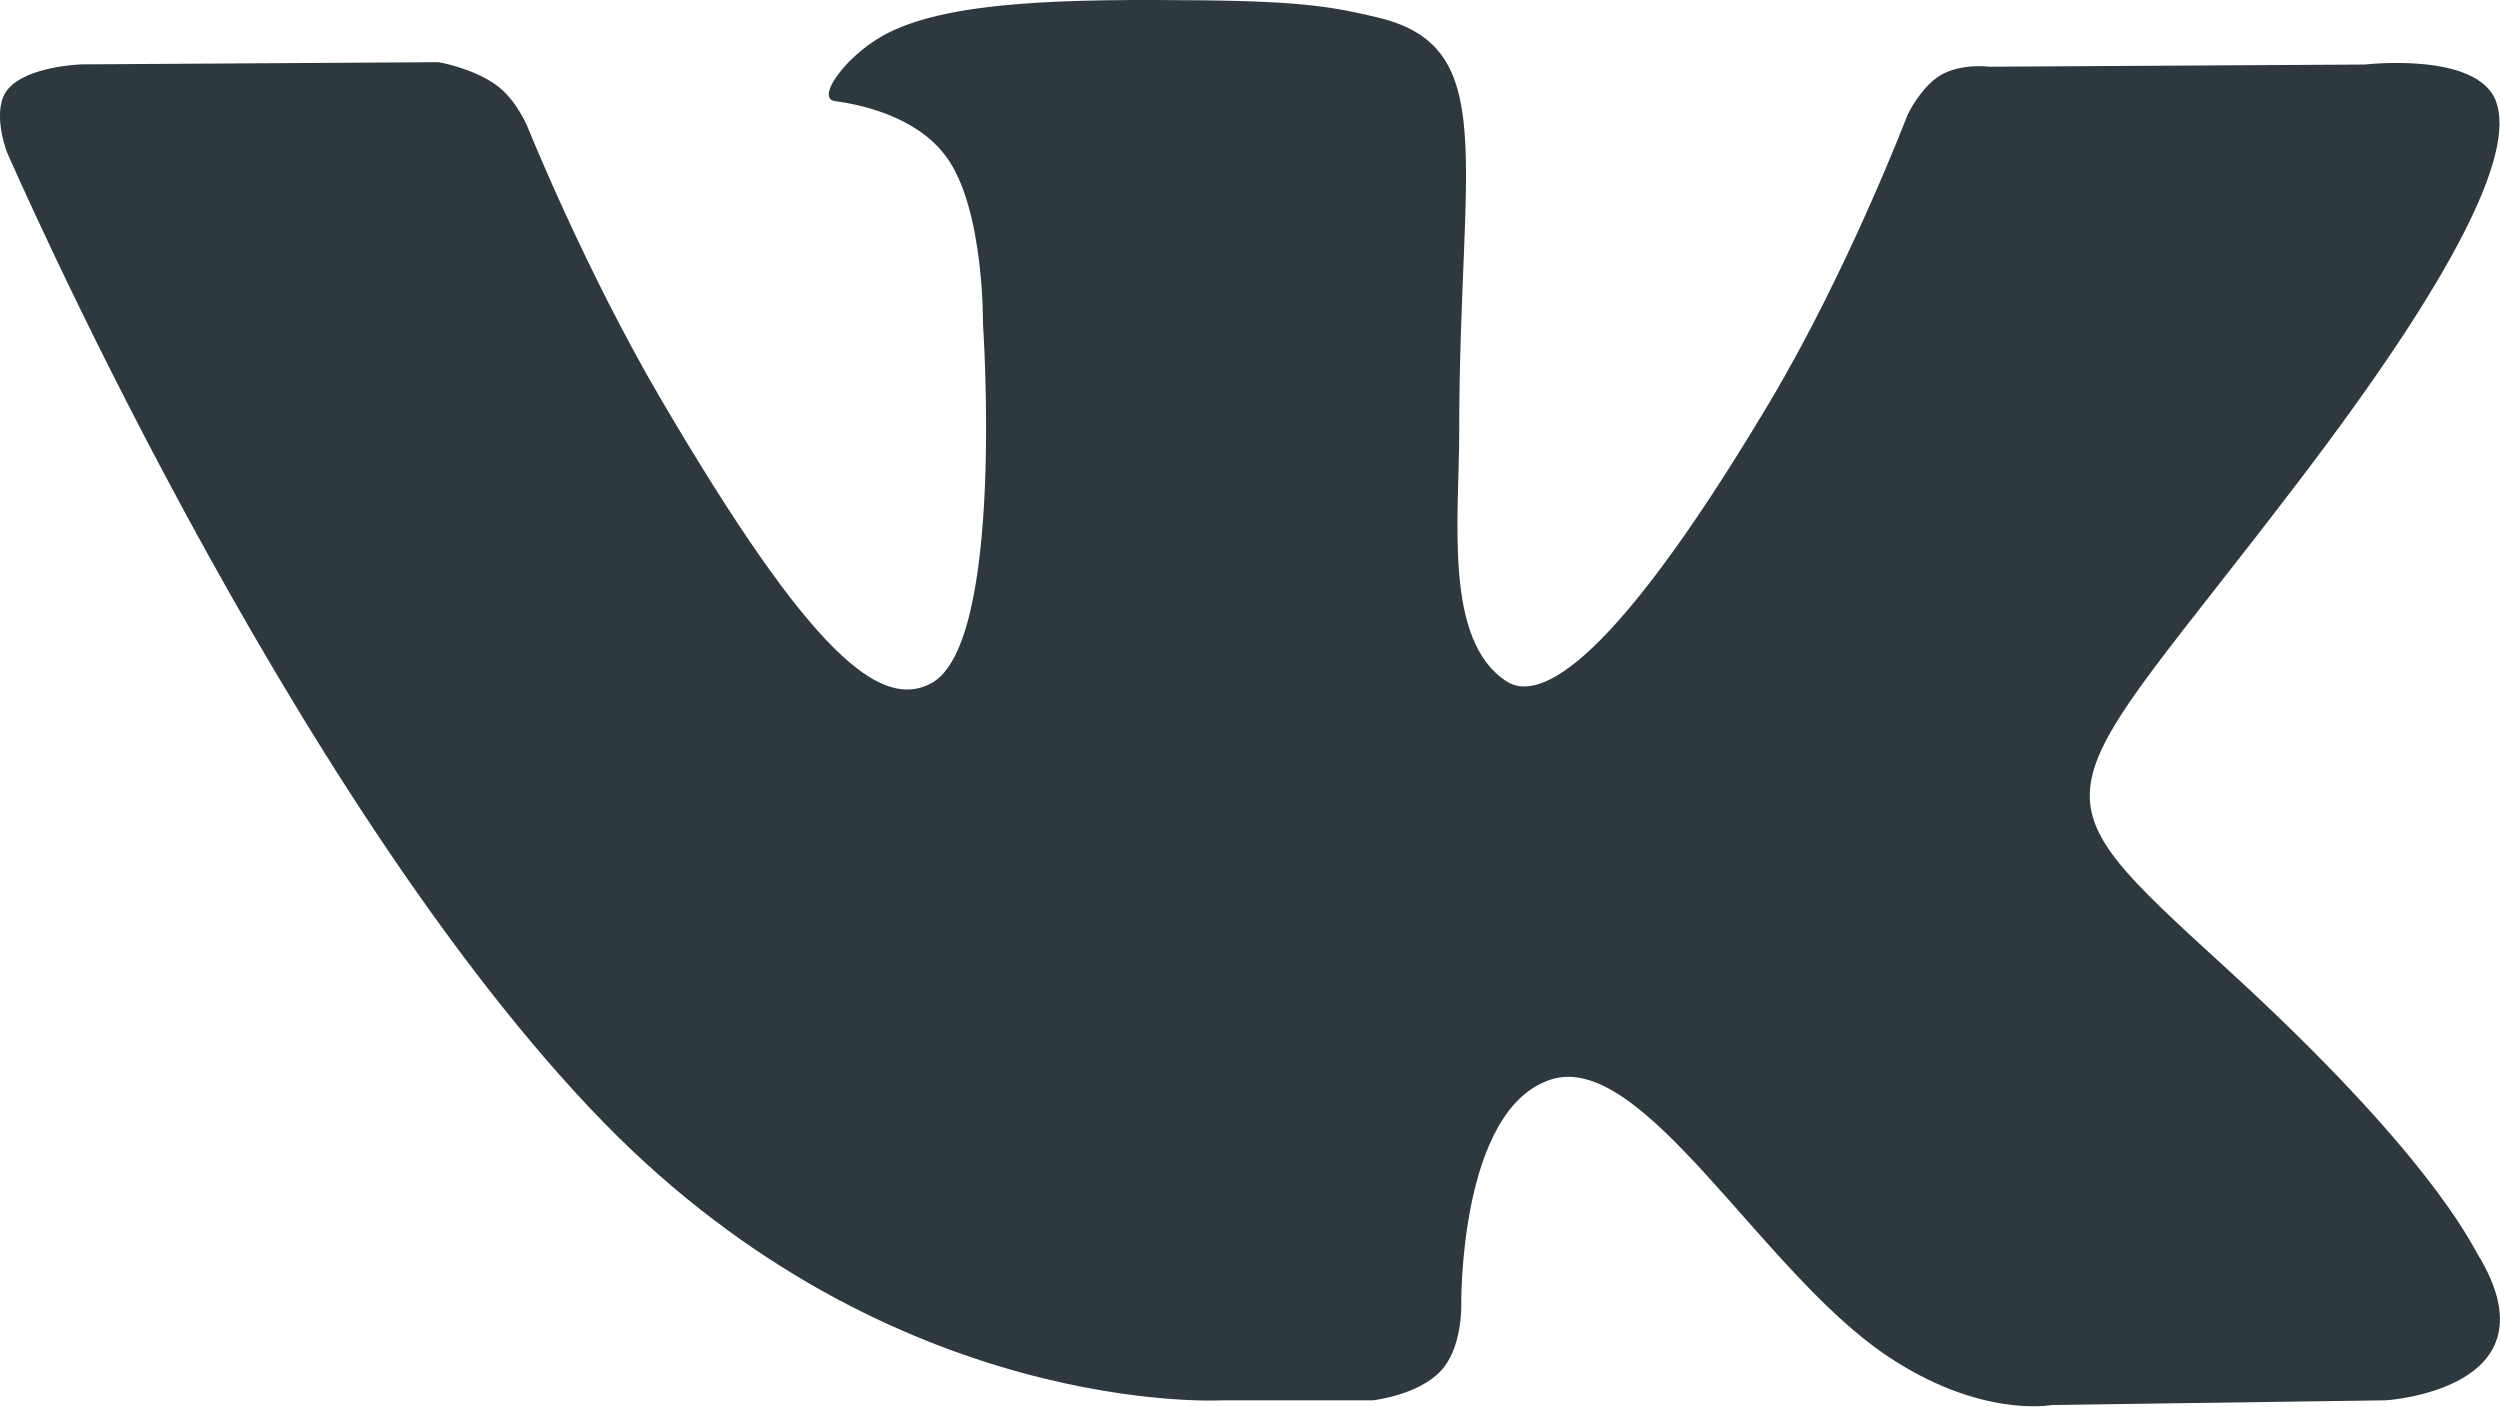
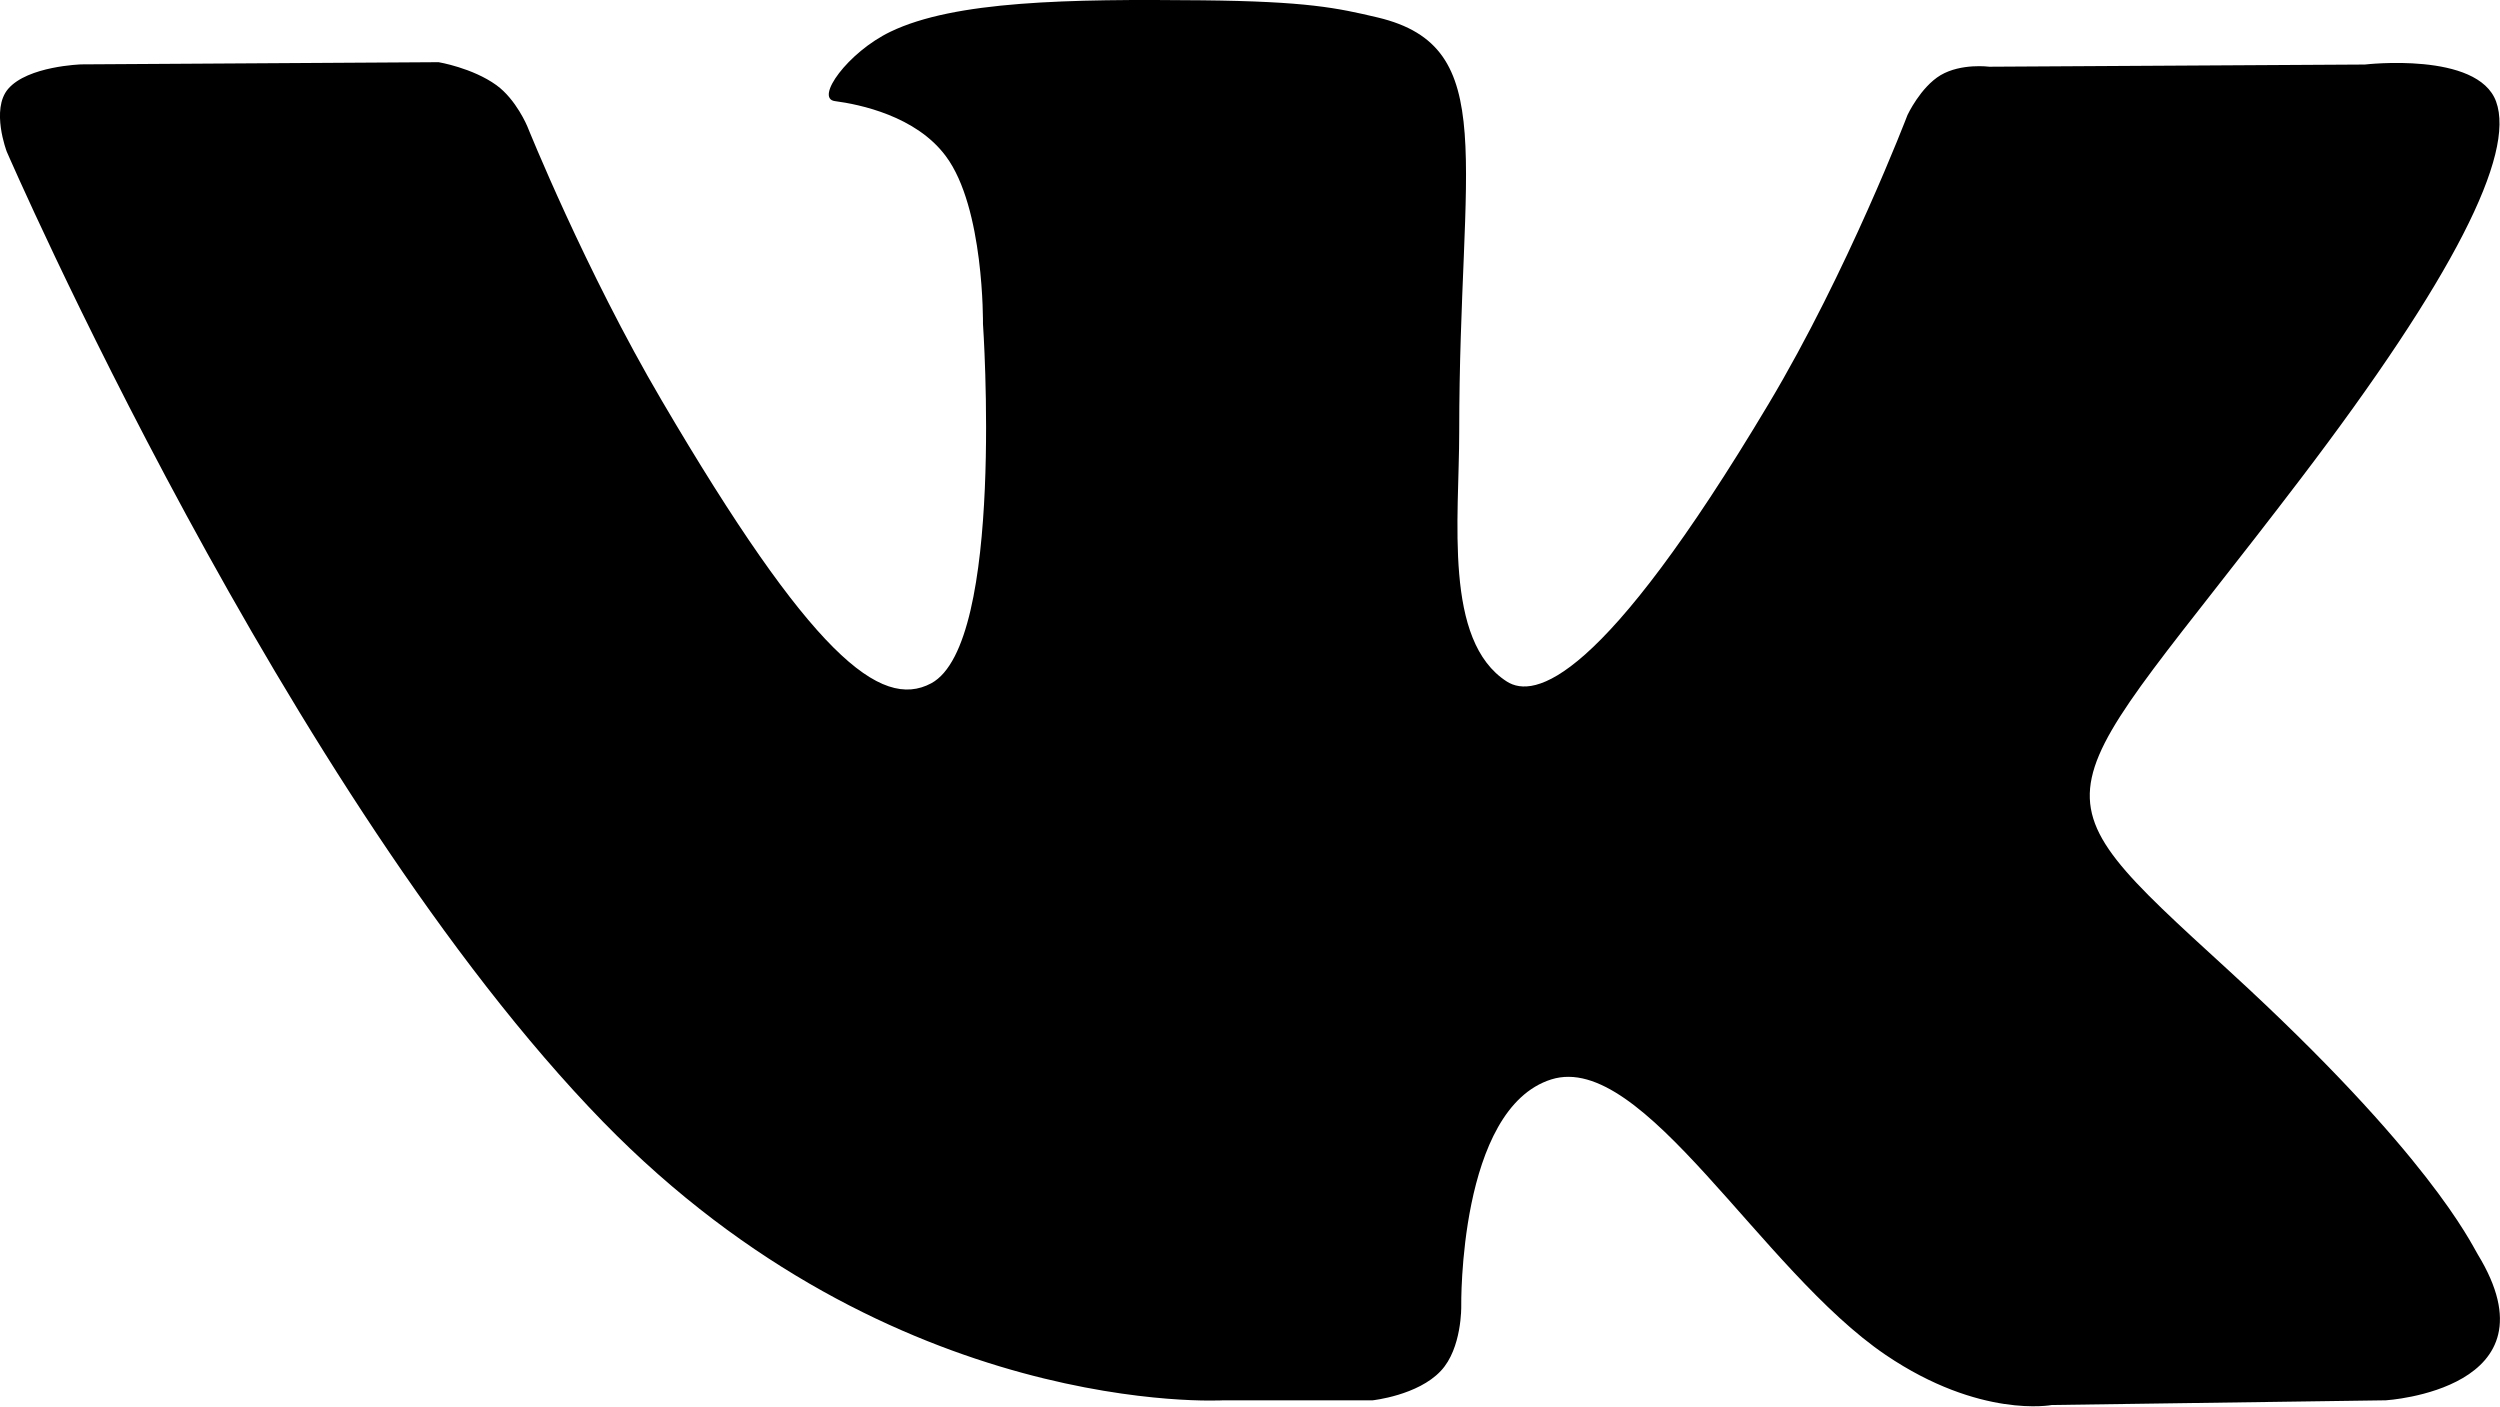
<svg xmlns="http://www.w3.org/2000/svg" width="16" height="9" viewBox="0 0 16 9" fill="none">
-   <path d="M15.857 8.027C15.814 7.956 15.548 7.387 14.268 6.215C12.928 4.989 13.108 5.188 14.722 3.067C15.705 1.776 16.098 0.987 15.975 0.65C15.858 0.328 15.135 0.413 15.135 0.413L12.731 0.427C12.731 0.427 12.553 0.403 12.42 0.481C12.291 0.558 12.208 0.736 12.208 0.736C12.208 0.736 11.827 1.735 11.319 2.585C10.248 4.379 9.819 4.473 9.644 4.362C9.237 4.102 9.339 3.319 9.339 2.763C9.339 1.024 9.606 0.3 8.818 0.112C8.556 0.05 8.364 0.009 7.695 0.002C6.837 -0.007 6.11 0.005 5.699 0.203C5.425 0.335 5.214 0.63 5.343 0.647C5.502 0.668 5.862 0.742 6.053 0.999C6.3 1.329 6.291 2.072 6.291 2.072C6.291 2.072 6.433 4.118 5.96 4.373C5.635 4.547 5.19 4.191 4.235 2.563C3.745 1.73 3.375 0.809 3.375 0.809C3.375 0.809 3.304 0.637 3.177 0.545C3.023 0.434 2.807 0.398 2.807 0.398L0.521 0.412C0.521 0.412 0.178 0.422 0.052 0.569C-0.06 0.7 0.043 0.97 0.043 0.97C0.043 0.97 1.833 5.098 3.86 7.18C5.719 9.087 7.829 8.962 7.829 8.962H8.785C8.785 8.962 9.074 8.931 9.221 8.774C9.357 8.63 9.352 8.36 9.352 8.36C9.352 8.36 9.333 7.095 9.929 6.908C10.516 6.725 11.27 8.131 12.069 8.672C12.673 9.081 13.132 8.992 13.132 8.992L15.269 8.962C15.269 8.962 16.387 8.894 15.857 8.027Z" fill="#2D383F" />
+   <path d="M15.857 8.027C15.814 7.956 15.548 7.387 14.268 6.215C12.928 4.989 13.108 5.188 14.722 3.067C15.705 1.776 16.098 0.987 15.975 0.65C15.858 0.328 15.135 0.413 15.135 0.413L12.731 0.427C12.731 0.427 12.553 0.403 12.42 0.481C12.291 0.558 12.208 0.736 12.208 0.736C12.208 0.736 11.827 1.735 11.319 2.585C10.248 4.379 9.819 4.473 9.644 4.362C9.237 4.102 9.339 3.319 9.339 2.763C9.339 1.024 9.606 0.3 8.818 0.112C8.556 0.05 8.364 0.009 7.695 0.002C6.837 -0.007 6.11 0.005 5.699 0.203C5.425 0.335 5.214 0.63 5.343 0.647C5.502 0.668 5.862 0.742 6.053 0.999C6.3 1.329 6.291 2.072 6.291 2.072C6.291 2.072 6.433 4.118 5.96 4.373C5.635 4.547 5.19 4.191 4.235 2.563C3.745 1.73 3.375 0.809 3.375 0.809C3.375 0.809 3.304 0.637 3.177 0.545C3.023 0.434 2.807 0.398 2.807 0.398L0.521 0.412C0.521 0.412 0.178 0.422 0.052 0.569C-0.06 0.7 0.043 0.97 0.043 0.97C0.043 0.97 1.833 5.098 3.86 7.18C5.719 9.087 7.829 8.962 7.829 8.962H8.785C8.785 8.962 9.074 8.931 9.221 8.774C9.357 8.63 9.352 8.36 9.352 8.36C9.352 8.36 9.333 7.095 9.929 6.908C10.516 6.725 11.27 8.131 12.069 8.672C12.673 9.081 13.132 8.992 13.132 8.992L15.269 8.962C15.269 8.962 16.387 8.894 15.857 8.027Z" fill="currentColor" />
</svg>
